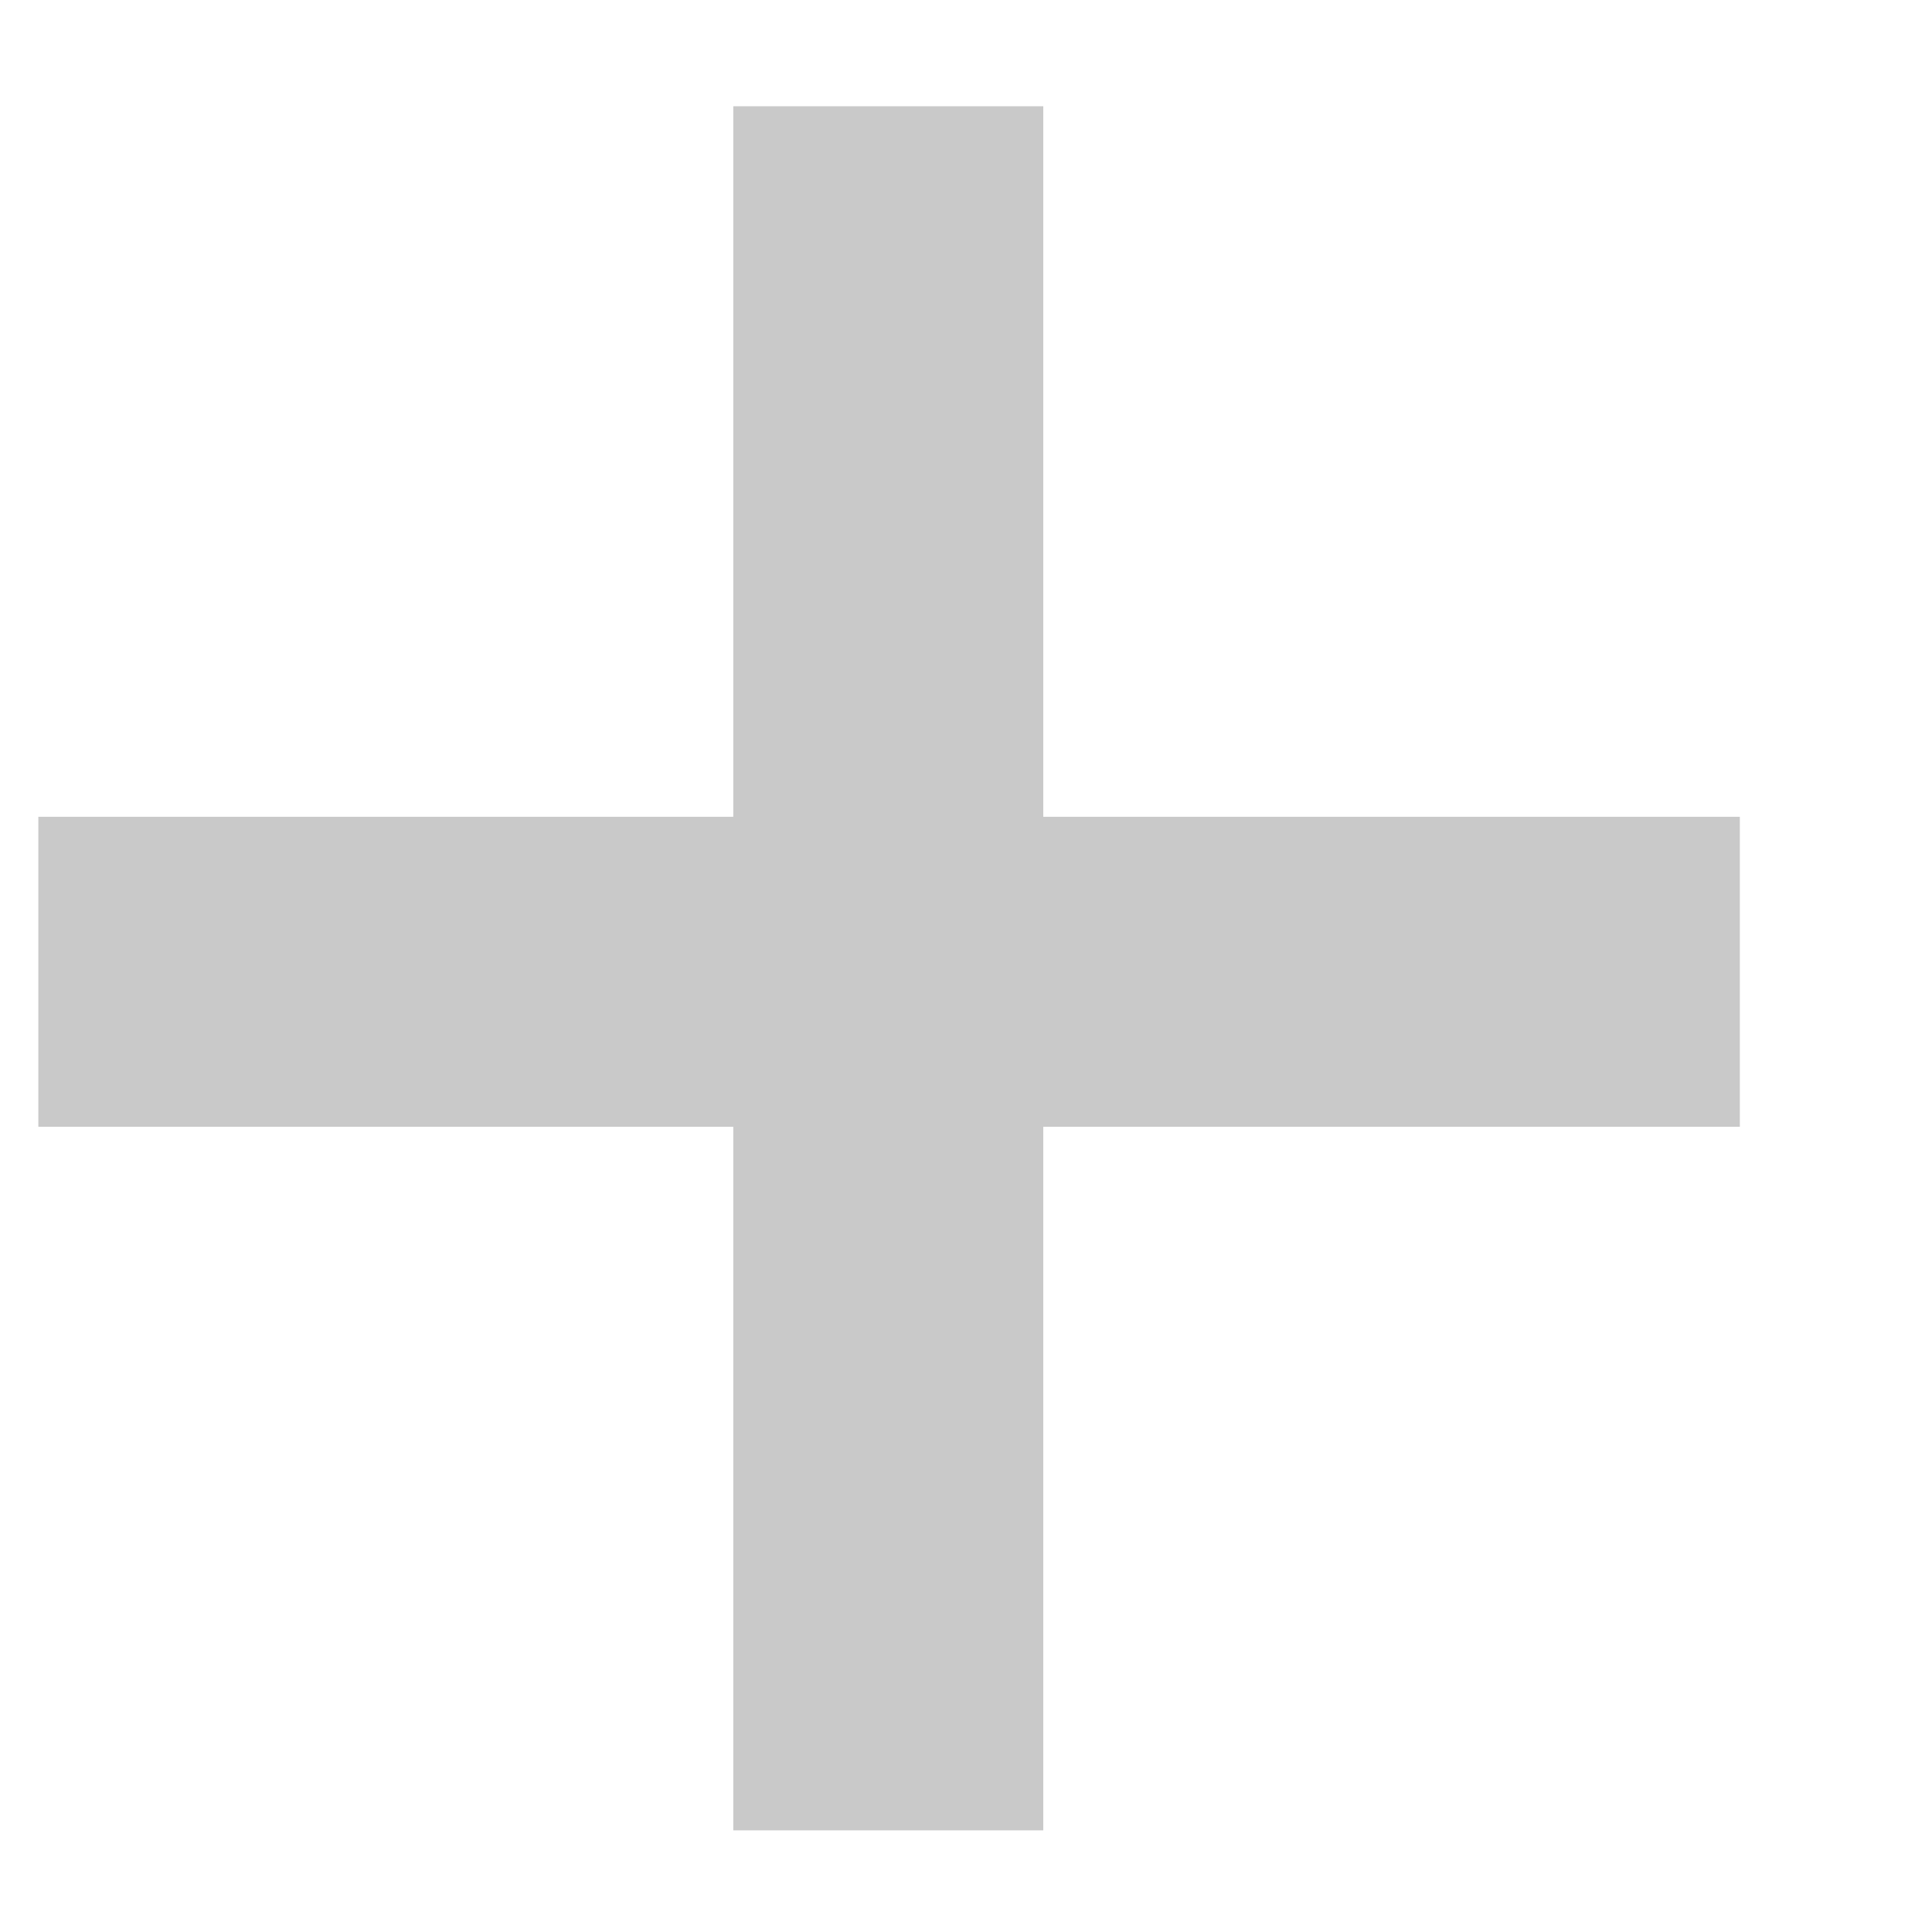
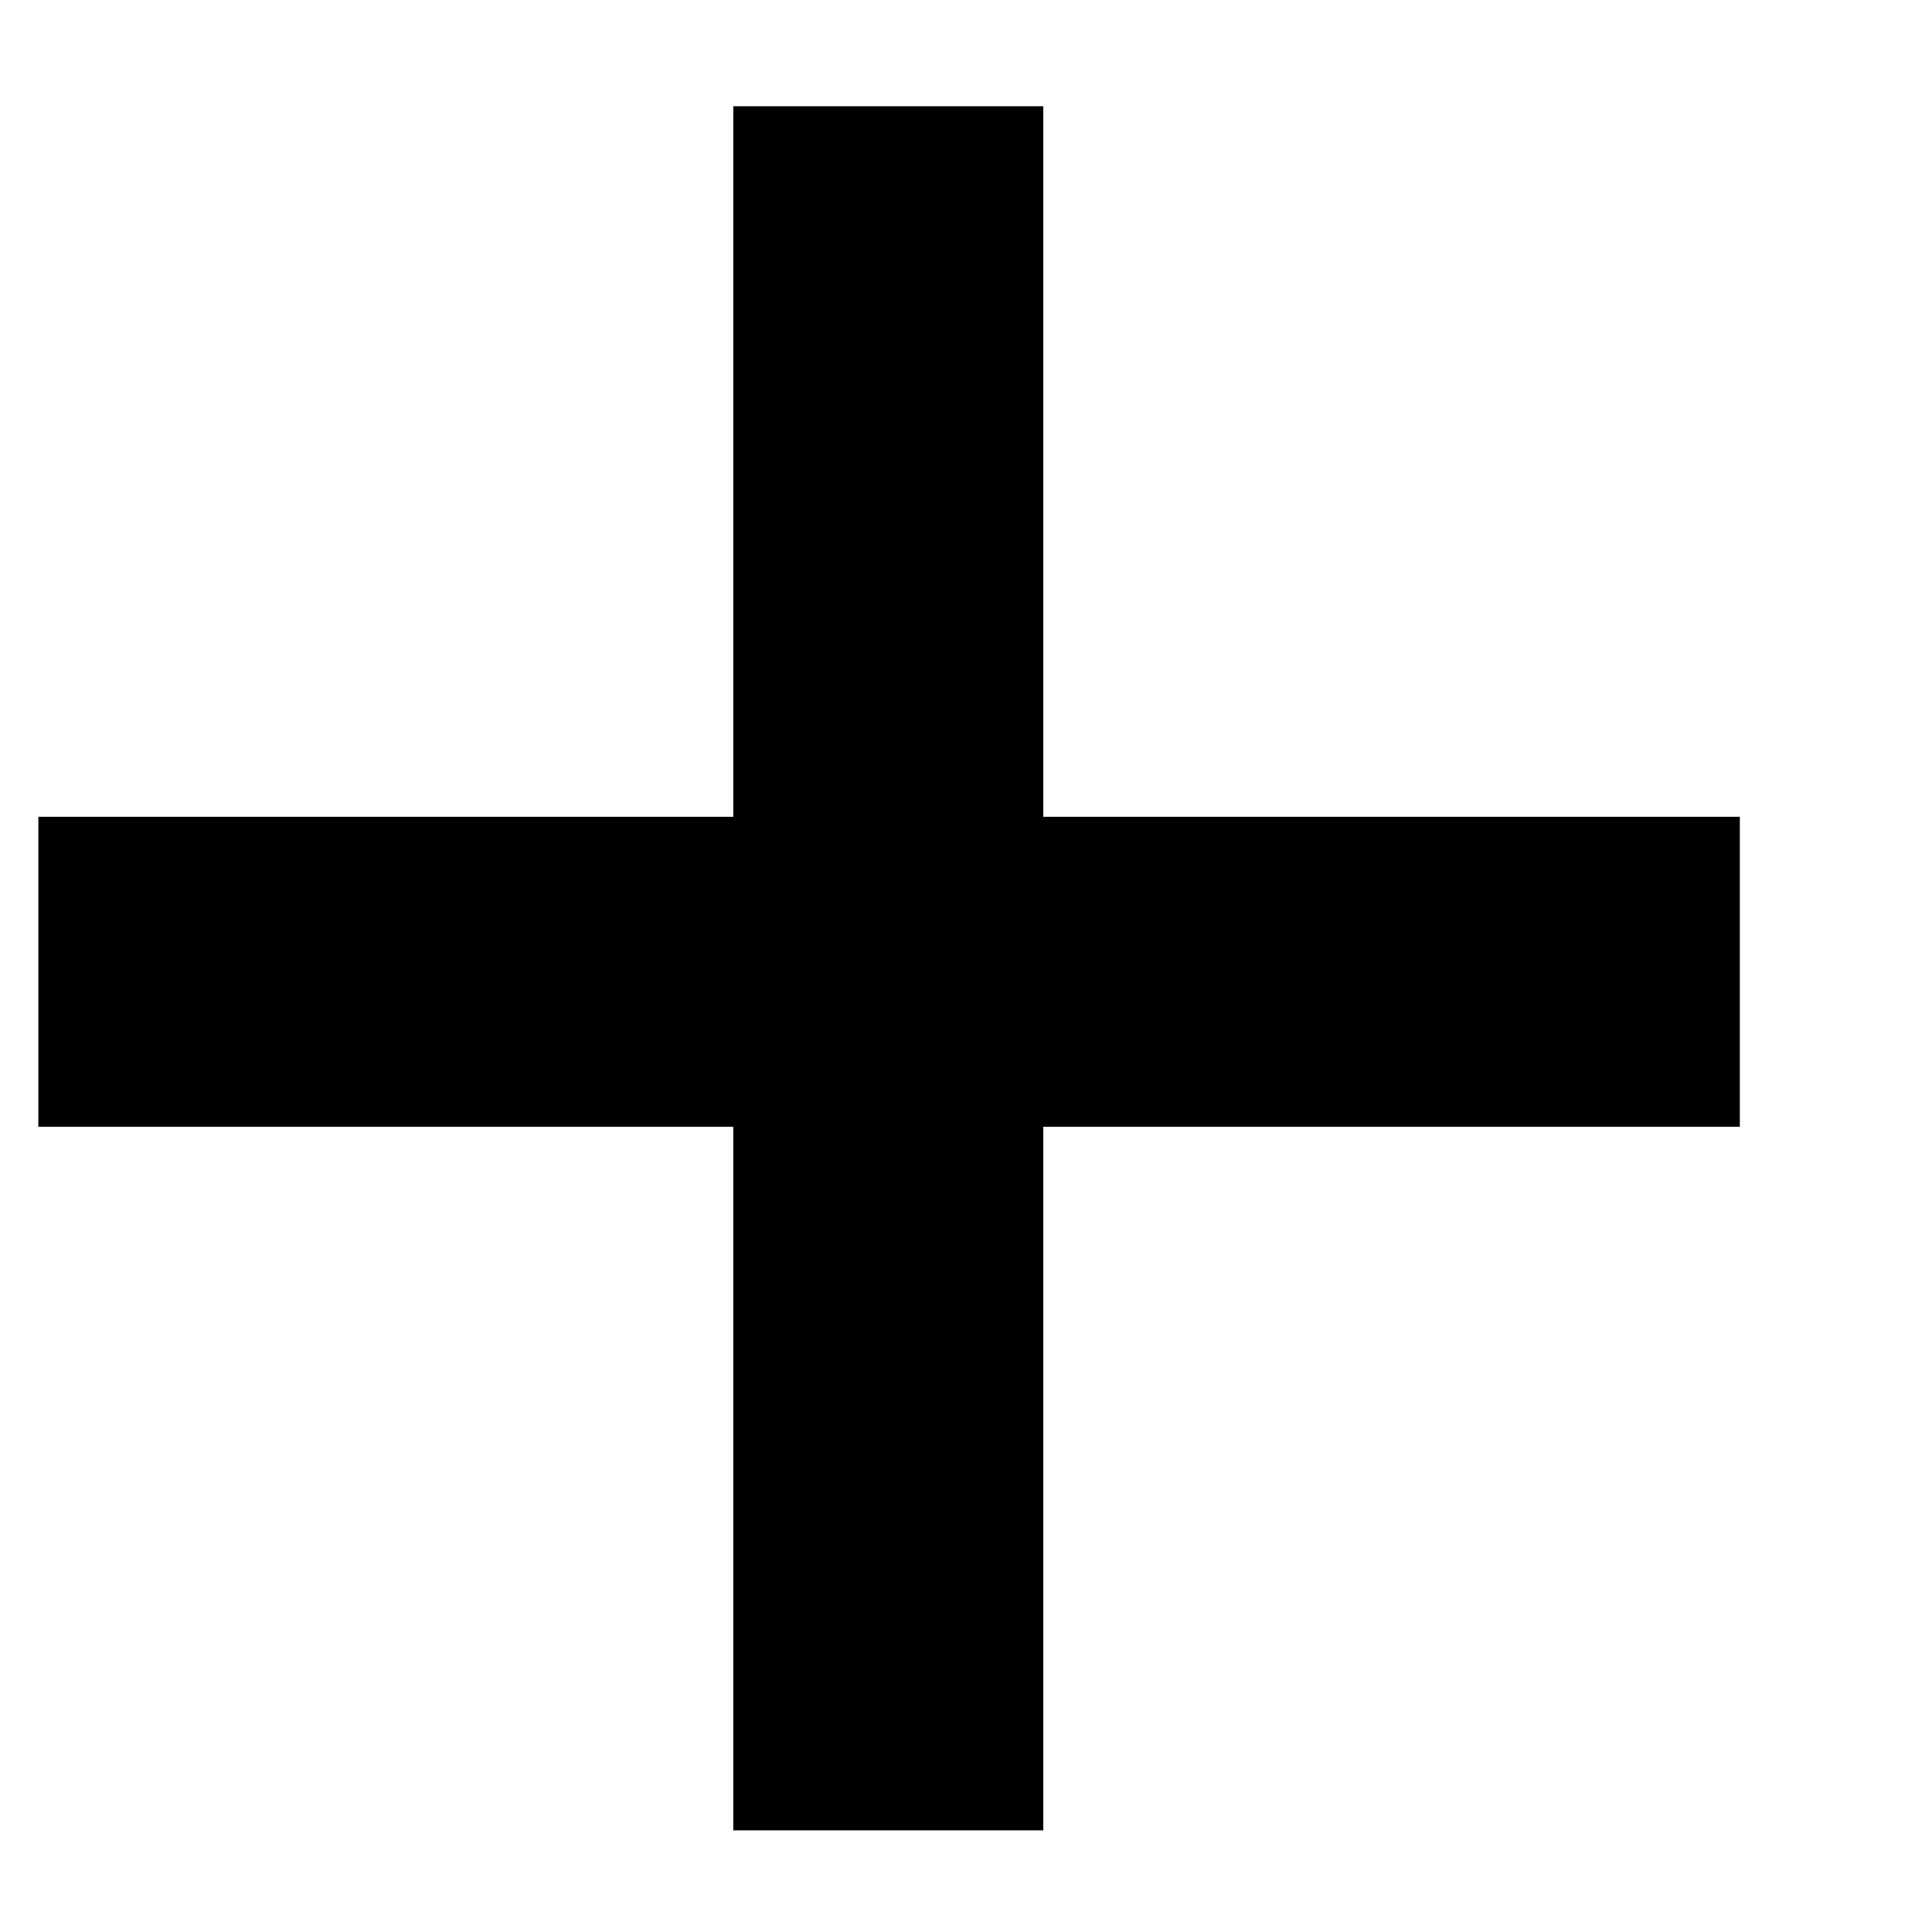
- <svg xmlns="http://www.w3.org/2000/svg" id="plus" width="13" height="13" viewBox="0 0 13 13" fill="none">
-   <path d="M7.02 5.496H11.707V7.582H7.02V12.316H4.934V7.582H0.258V5.496H4.934V0.715H7.02V5.496Z" fill="#C9C9C9" />
+ <svg xmlns="http://www.w3.org/2000/svg" id="plus" width="13" height="13" viewBox="0 0 13 13">
+   <path d="M7.02 5.496H11.707V7.582H7.02V12.316H4.934V7.582H0.258V5.496H4.934V0.715H7.02V5.496Z" />
</svg>
